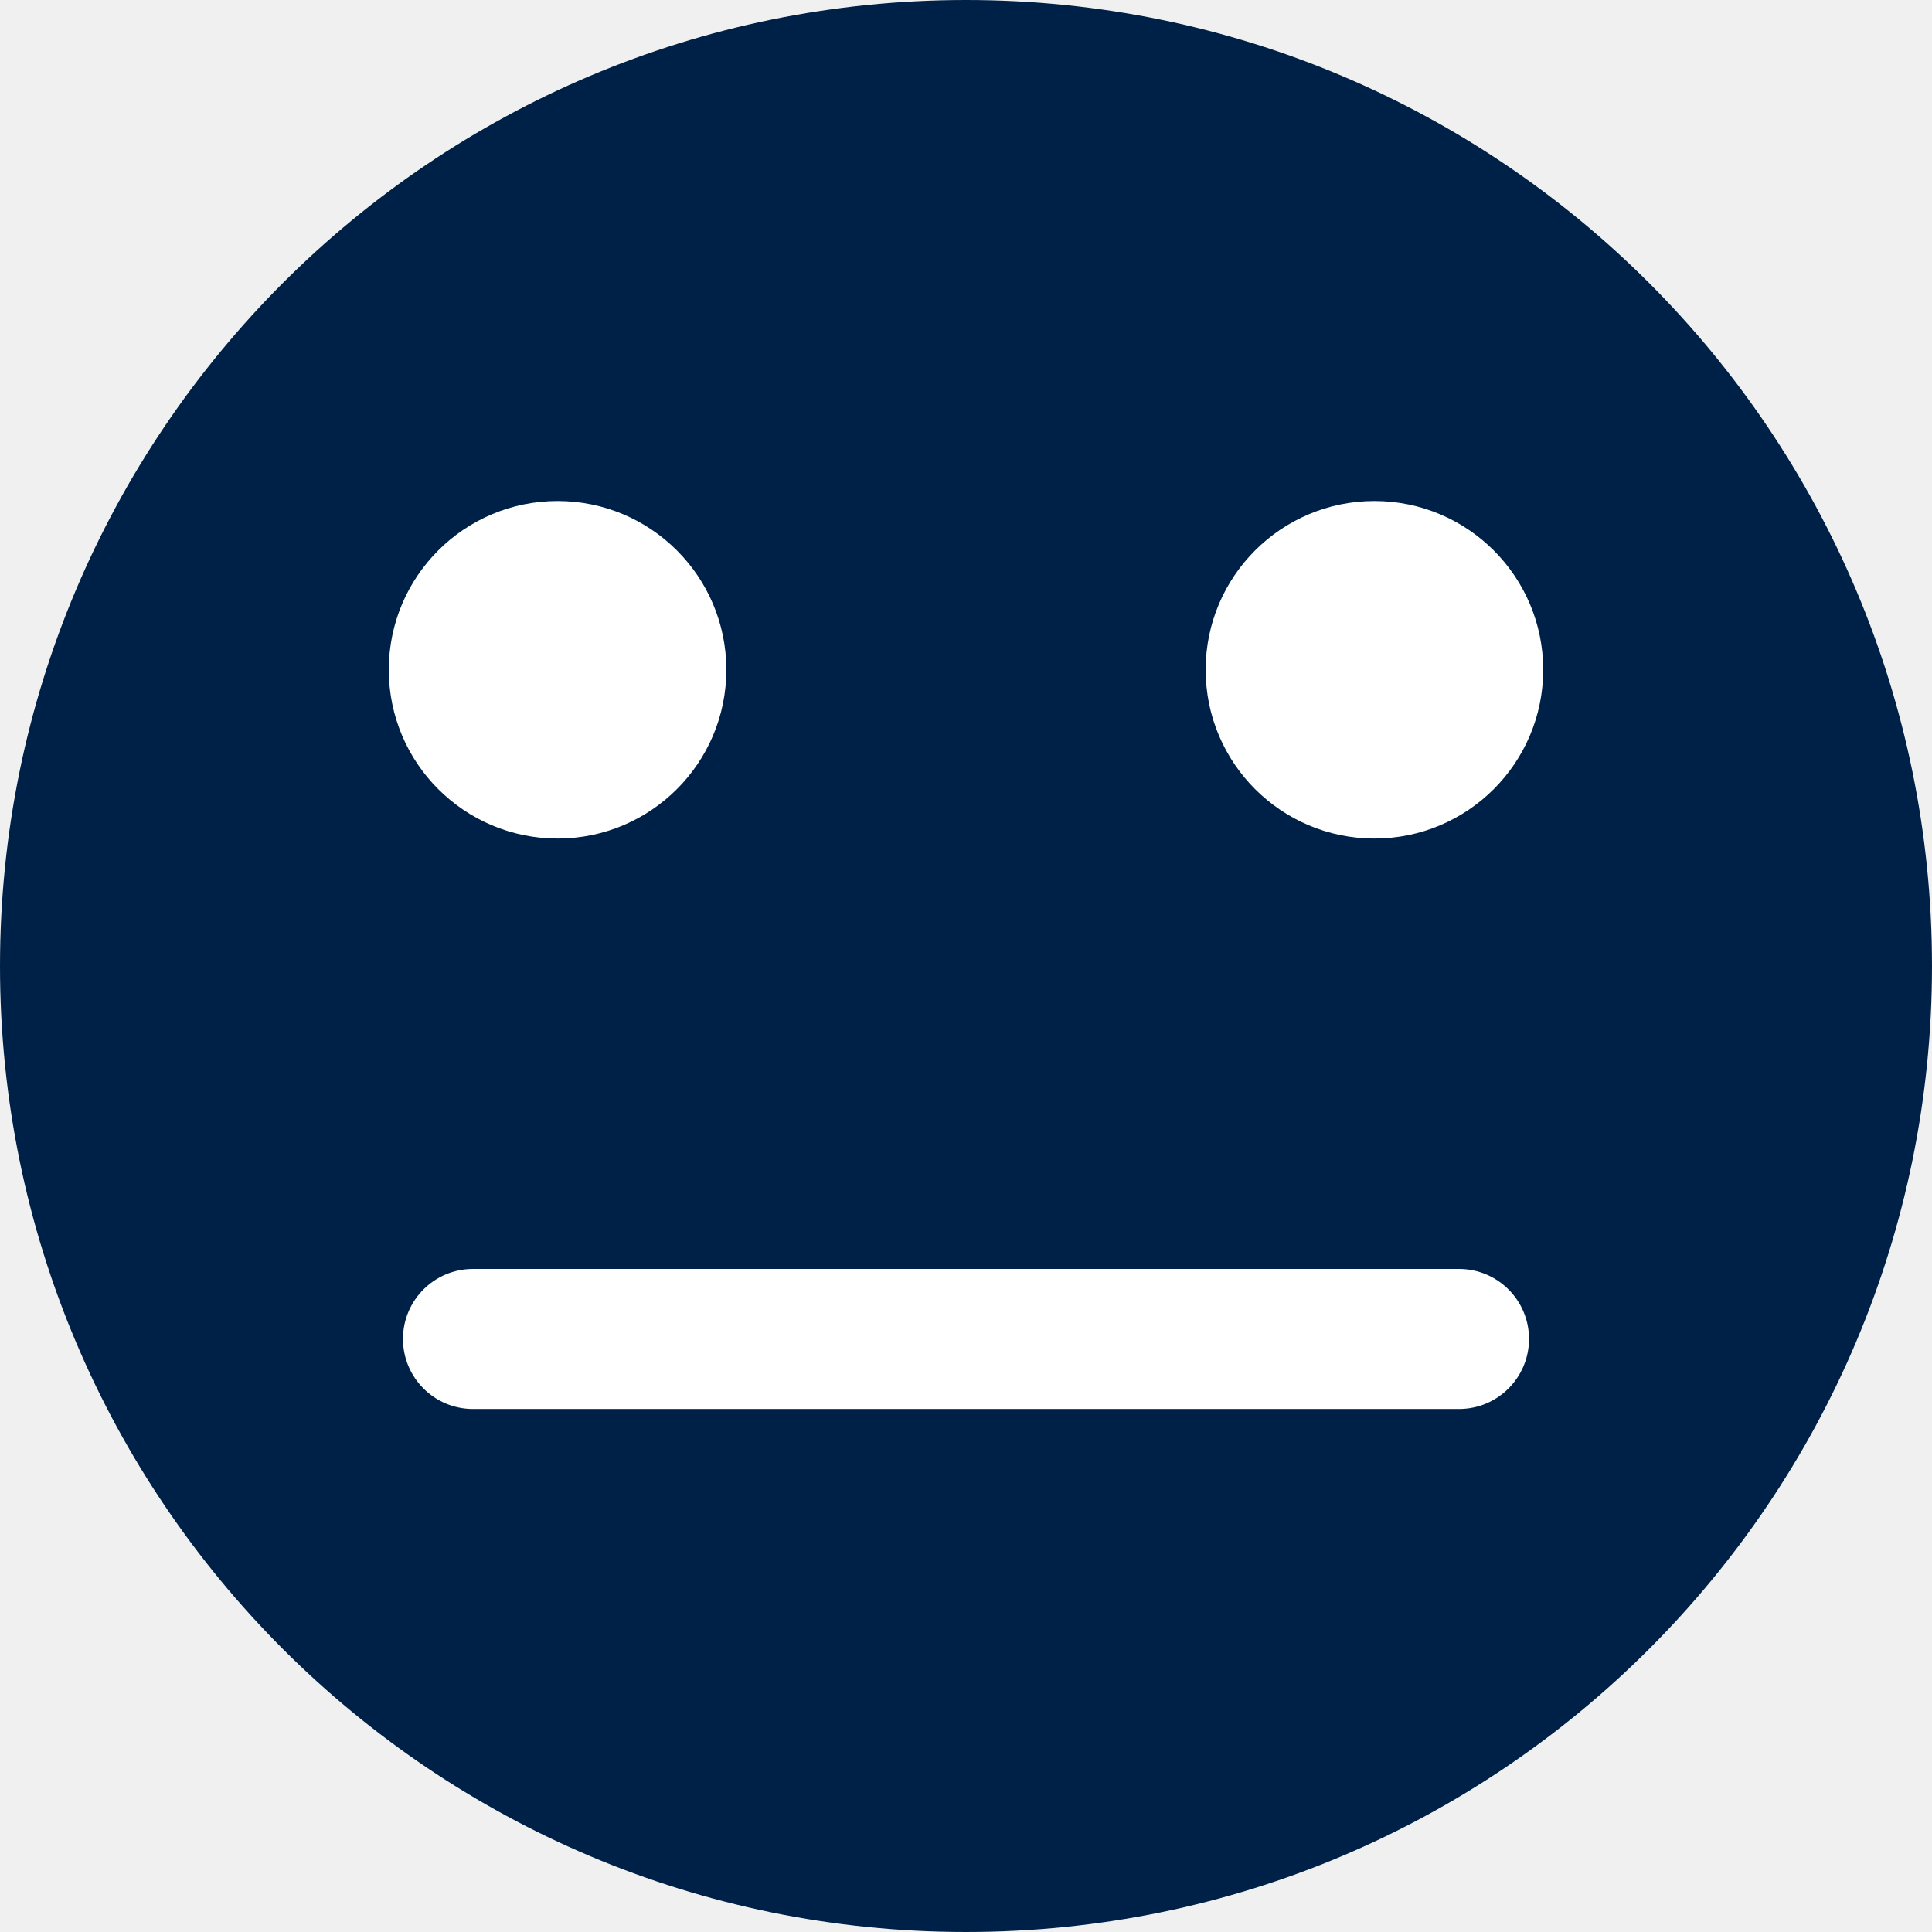
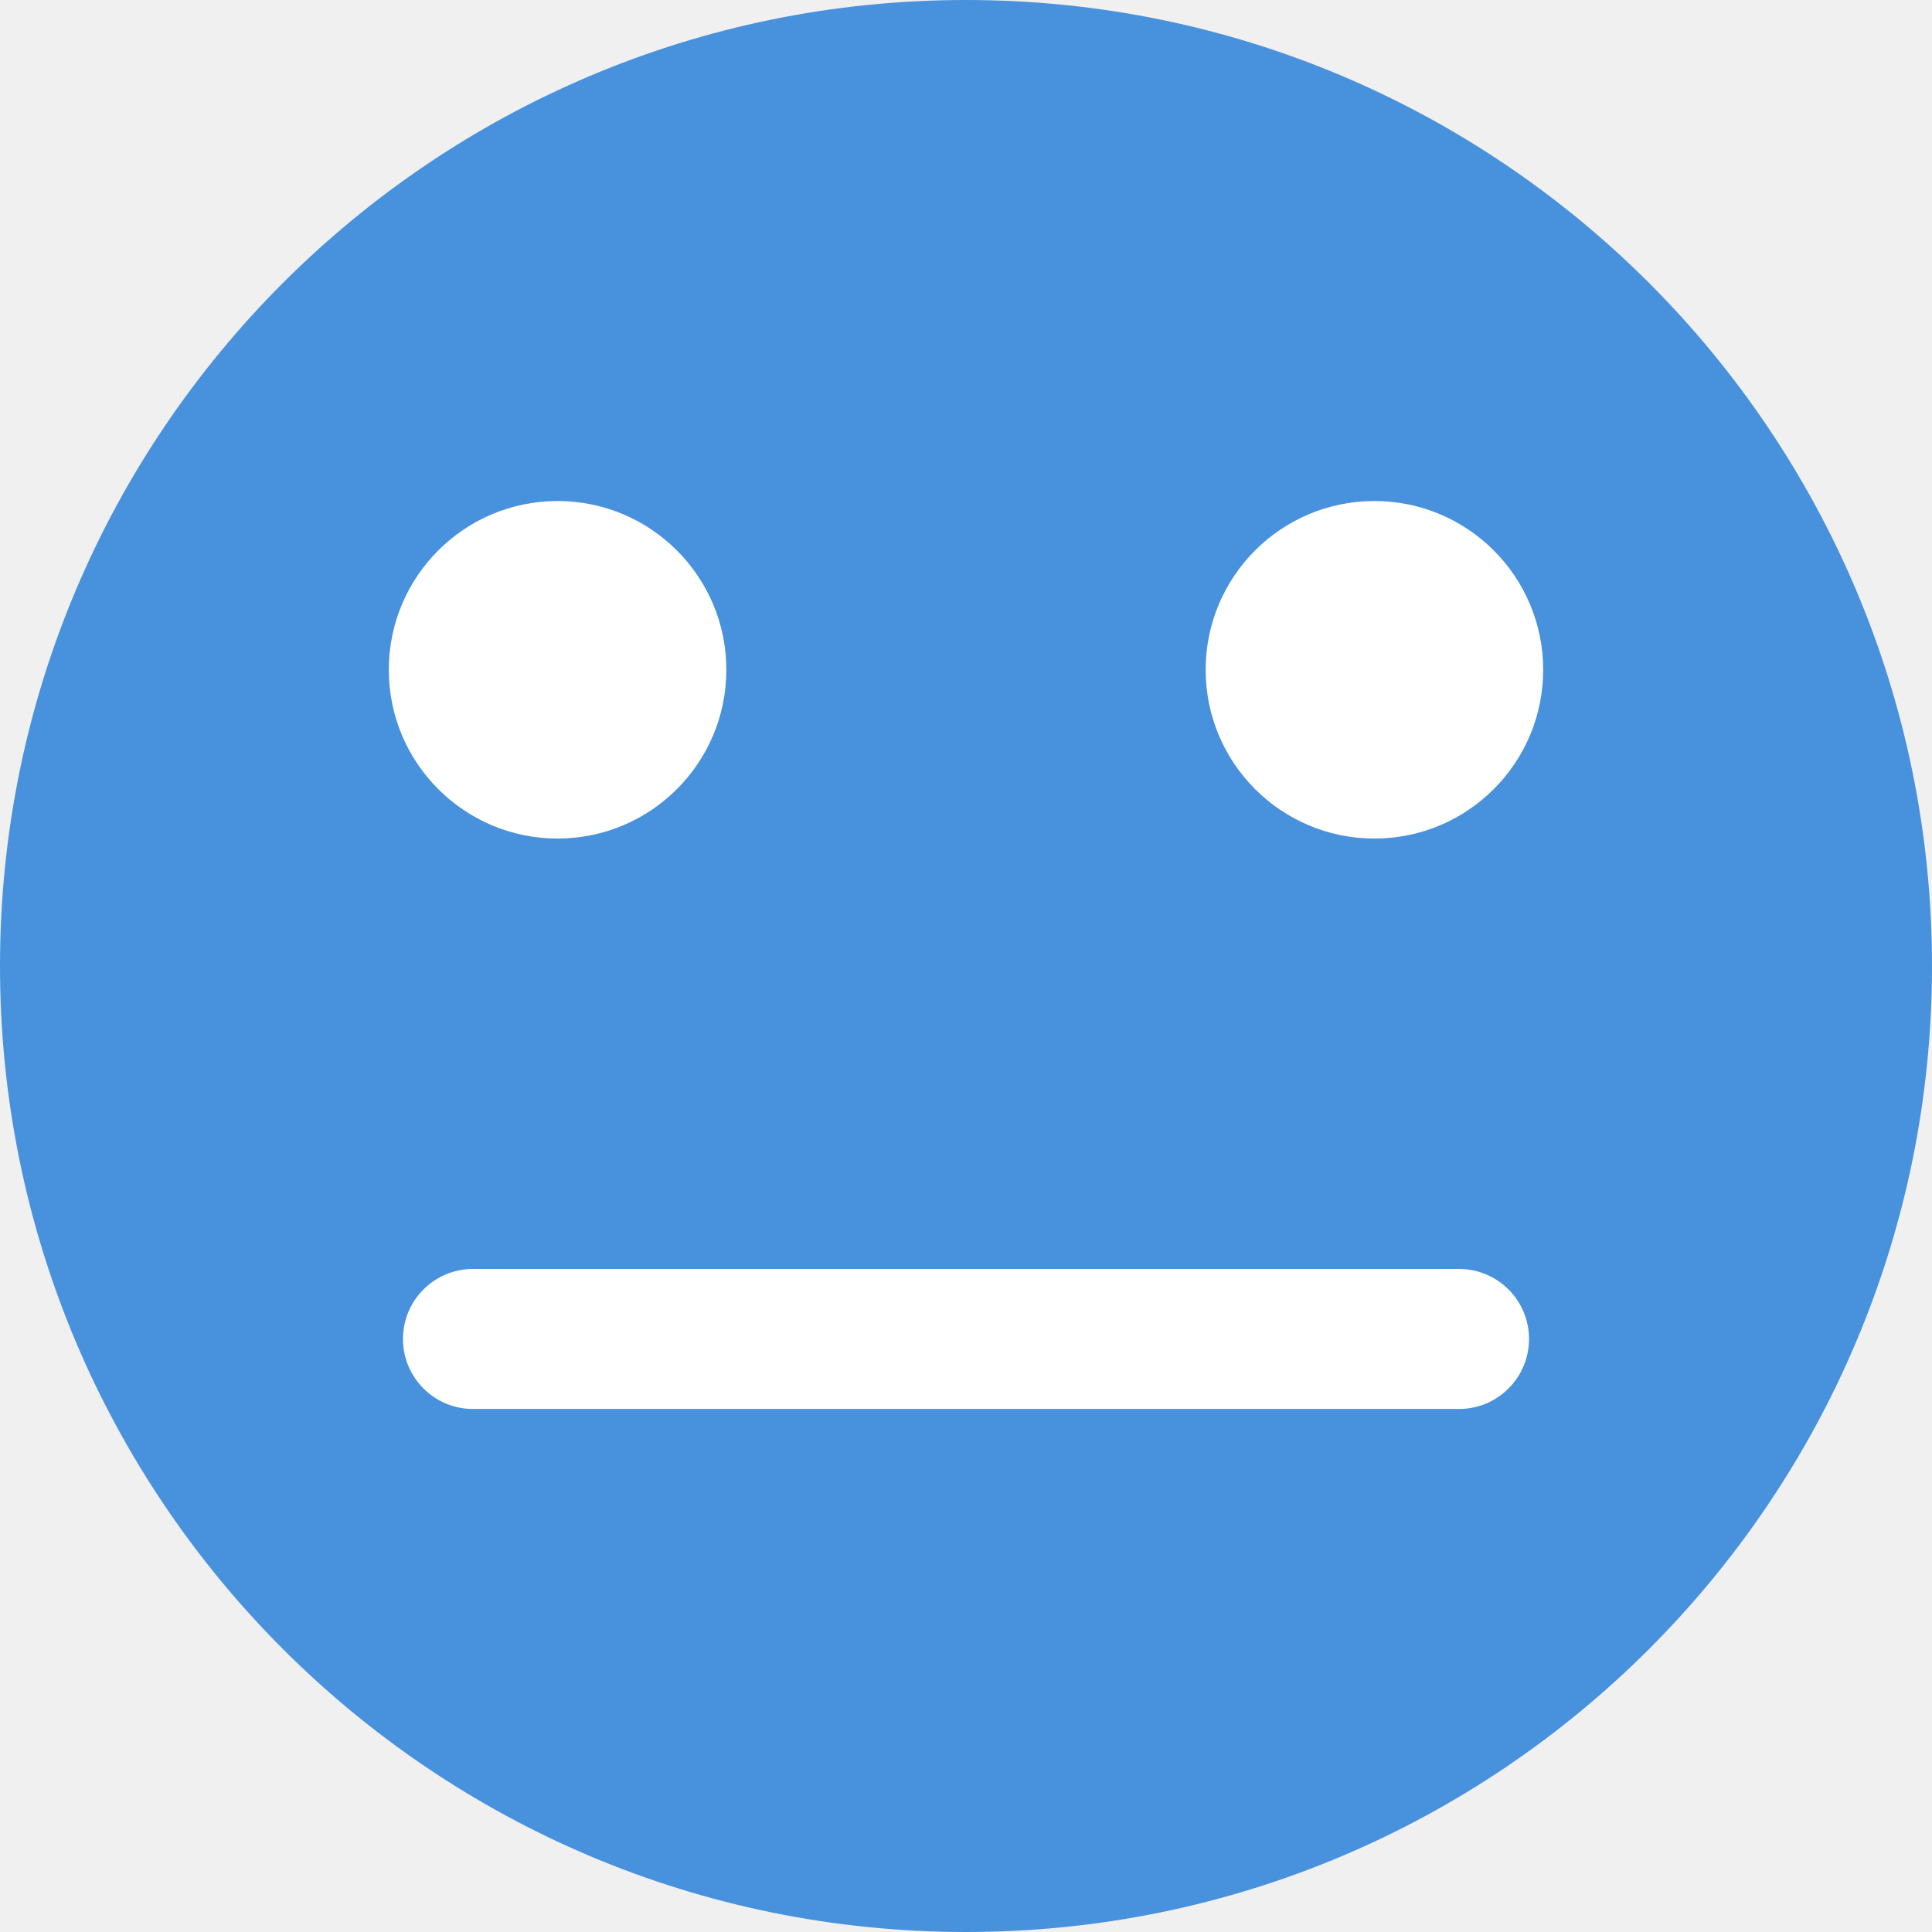
<svg xmlns="http://www.w3.org/2000/svg" width="68.137mm" height="68.137mm" viewBox="0 0 241.429 241.429" id="svg4852" version="1.1">
  <defs id="defs4854" />
-   <g id="layer1" transform="translate(1030.714,595.4949)">
-     <g id="g4236" transform="translate(-1417.143,-751.7857)">
-       <circle r="120.714" cy="277.005" cx="507.143" id="path4136-3" style="fill:#002147;fill-opacity:1;stroke:none;stroke-width:20.012;stroke-linecap:butt;stroke-linejoin:round;stroke-miterlimit:4;stroke-dasharray:none;stroke-opacity:1" />
-       <g transform="translate(0,0.7142851)" id="g4223">
-         <circle style="fill:#ffffff;fill-opacity:1;stroke:none;stroke-width:20.012;stroke-linecap:butt;stroke-linejoin:round;stroke-miterlimit:4;stroke-dasharray:none;stroke-opacity:1" id="path4138-2" cx="456.105" cy="239.275" r="21.09" />
-         <circle style="fill:#ffffff;fill-opacity:1;stroke:none;stroke-width:20.012;stroke-linecap:butt;stroke-linejoin:round;stroke-miterlimit:4;stroke-dasharray:none;stroke-opacity:1" id="path4138-8-4" cx="558.181" cy="239.275" r="21.09" />
+   <g id="layer1" transform="translate(802.8572,254.7807)">
+     <g id="g4236-0-0" transform="translate(-1189.286,-411.0714)">
+       <circle r="120.714" cy="277.005" cx="507.143" id="path4136-3-03-5" style="fill:#4891dc;fill-opacity:1;stroke:none;stroke-width:20.012;stroke-linecap:butt;stroke-linejoin:round;stroke-miterlimit:4;stroke-dasharray:none;stroke-opacity:1" />
+       <g transform="translate(0,0.7142851)" id="g4223-48-4">
+         <circle style="fill:#ffffff;fill-opacity:1;stroke:none;stroke-width:20.012;stroke-linecap:butt;stroke-linejoin:round;stroke-miterlimit:4;stroke-dasharray:none;stroke-opacity:1" id="path4138-2-5-4" cx="456.105" cy="239.275" r="21.09" />
+         <circle style="fill:#ffffff;fill-opacity:1;stroke:none;stroke-width:20.012;stroke-linecap:butt;stroke-linejoin:round;stroke-miterlimit:4;stroke-dasharray:none;stroke-opacity:1" id="path4138-8-4-04-5" cx="558.181" cy="239.275" r="21.09" />
      </g>
-       <rect ry="8.75" y="314.862" x="436.786" height="17.5" width="140.714" id="rect4227" style="fill:#ffffff;fill-opacity:1;stroke:none;stroke-width:20.012;stroke-linecap:butt;stroke-linejoin:round;stroke-miterlimit:4;stroke-dasharray:none;stroke-opacity:1" />
+       <rect ry="8.75" y="314.862" x="436.786" height="17.5" width="140.714" id="rect4227-7-1" style="fill:#ffffff;fill-opacity:1;stroke:none;stroke-width:20.012;stroke-linecap:butt;stroke-linejoin:round;stroke-miterlimit:4;stroke-dasharray:none;stroke-opacity:1" />
    </g>
  </g>
</svg>
